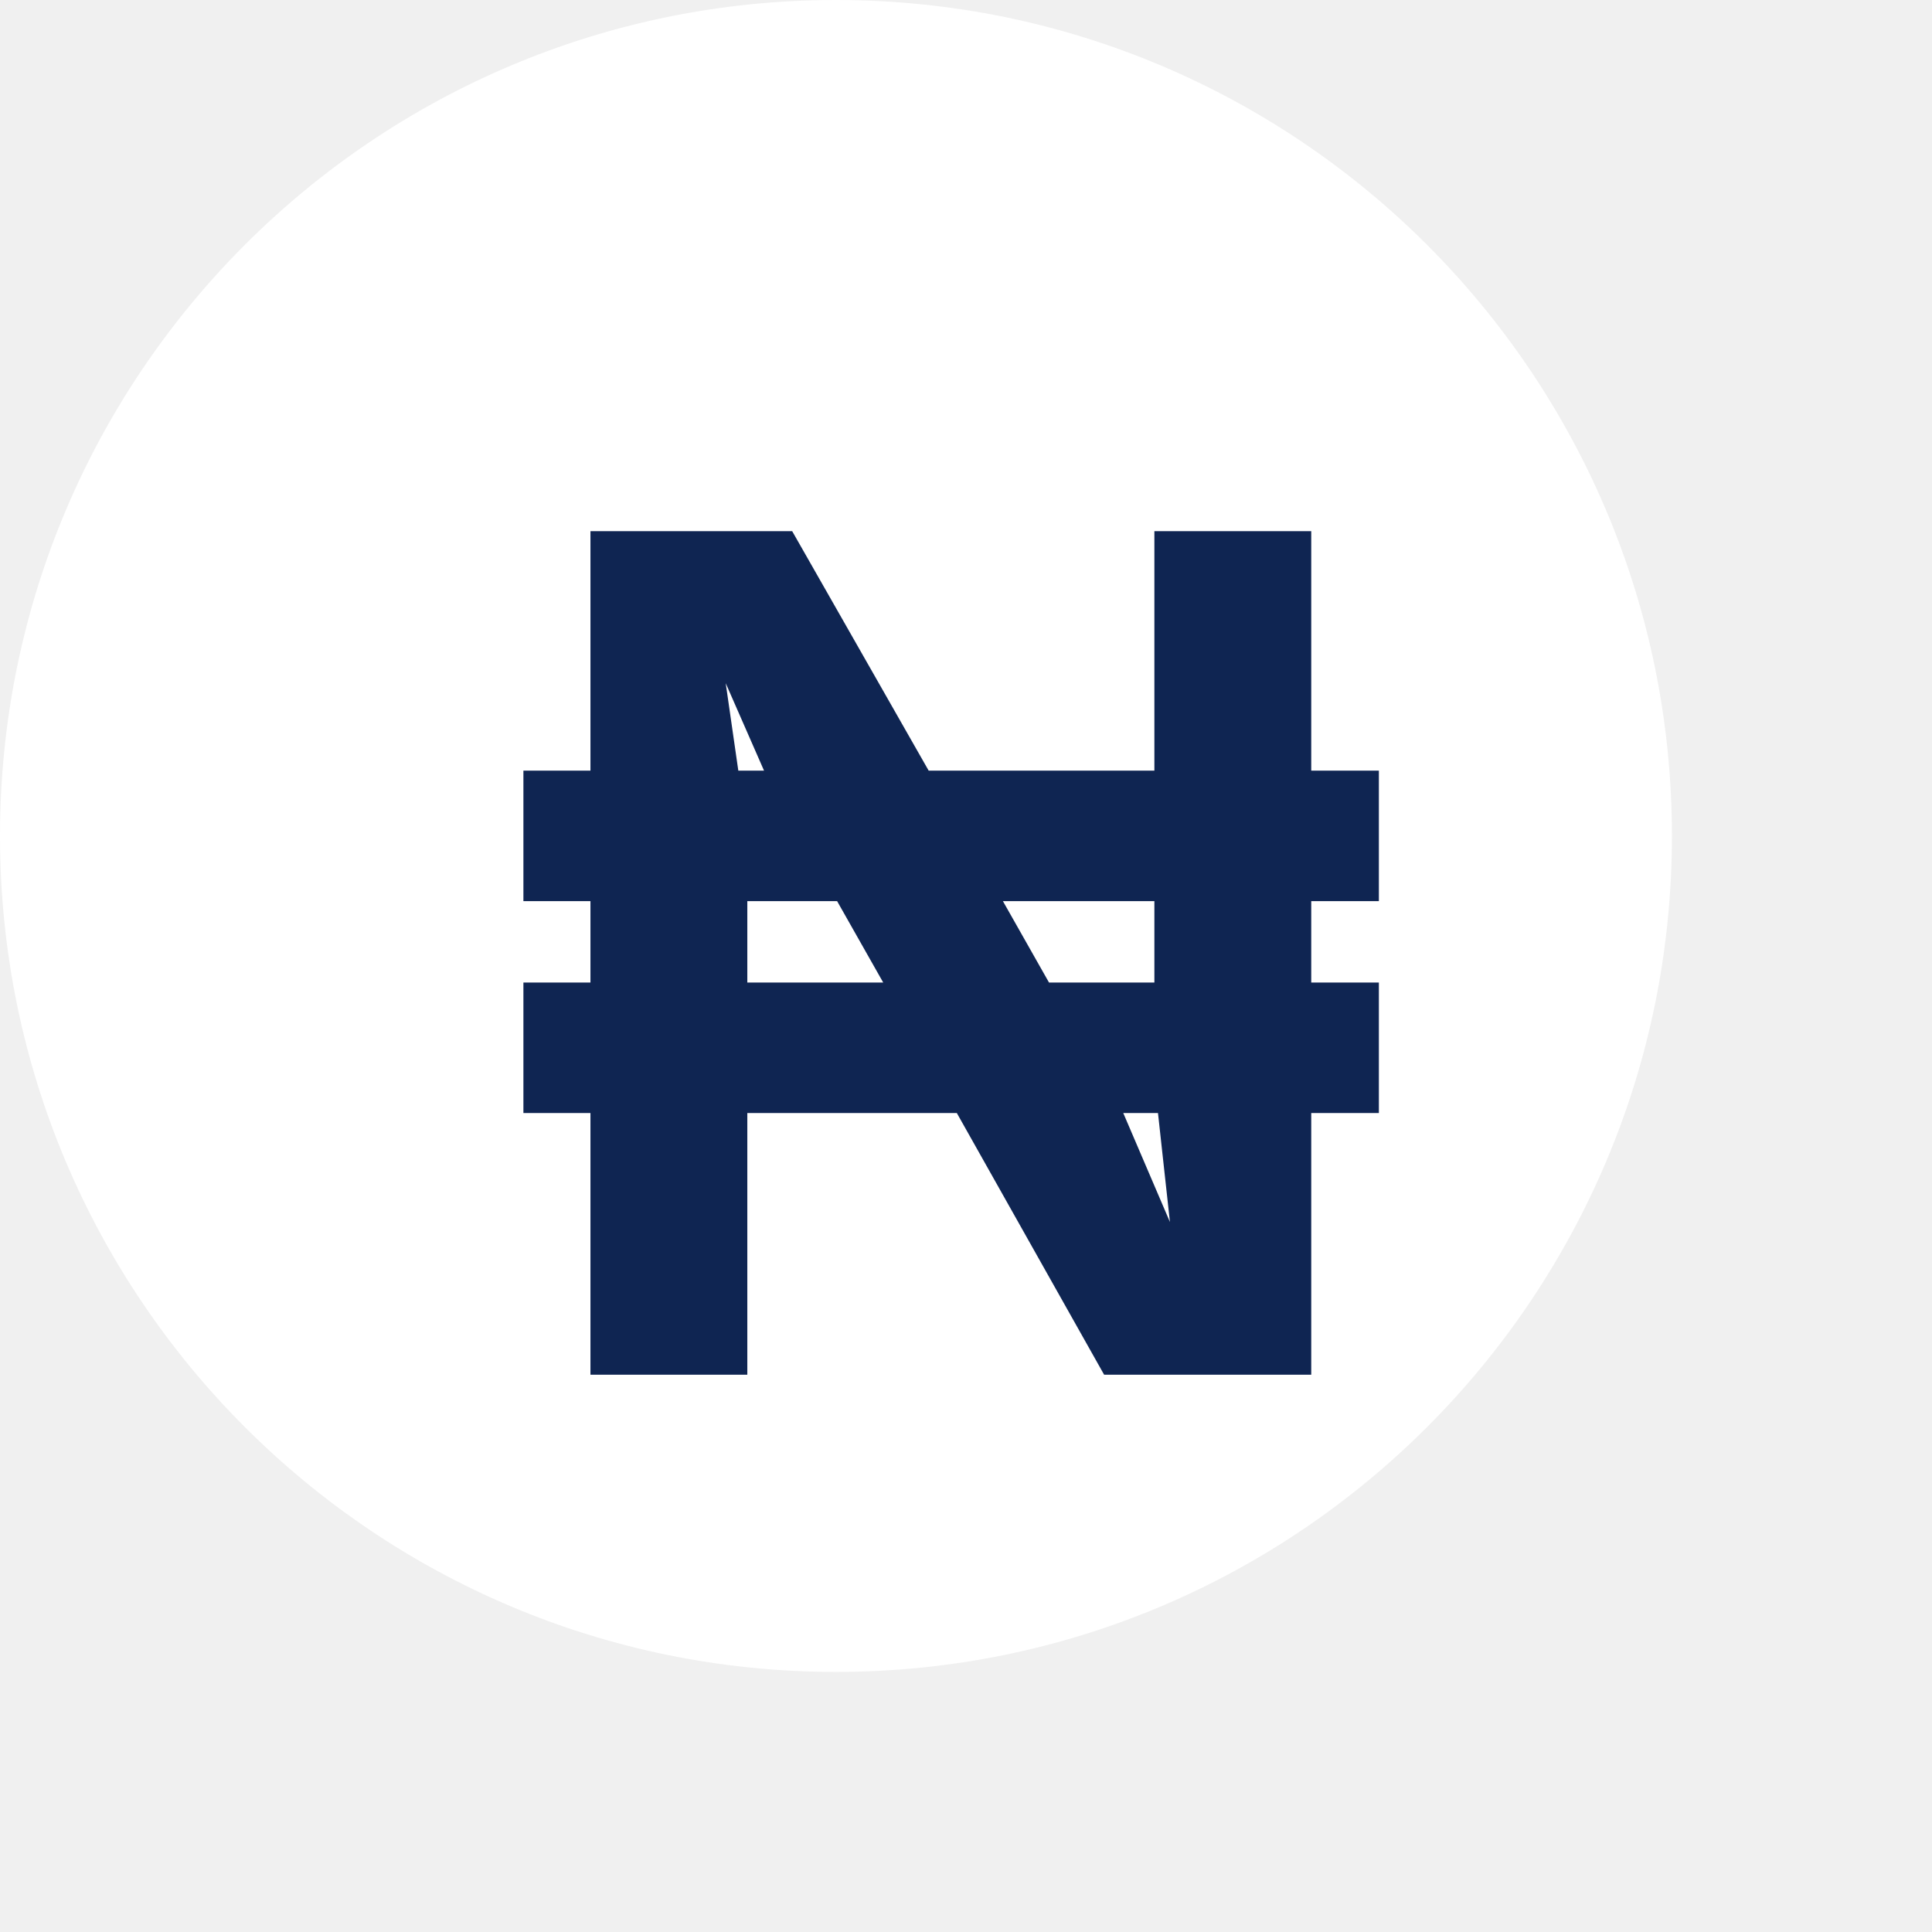
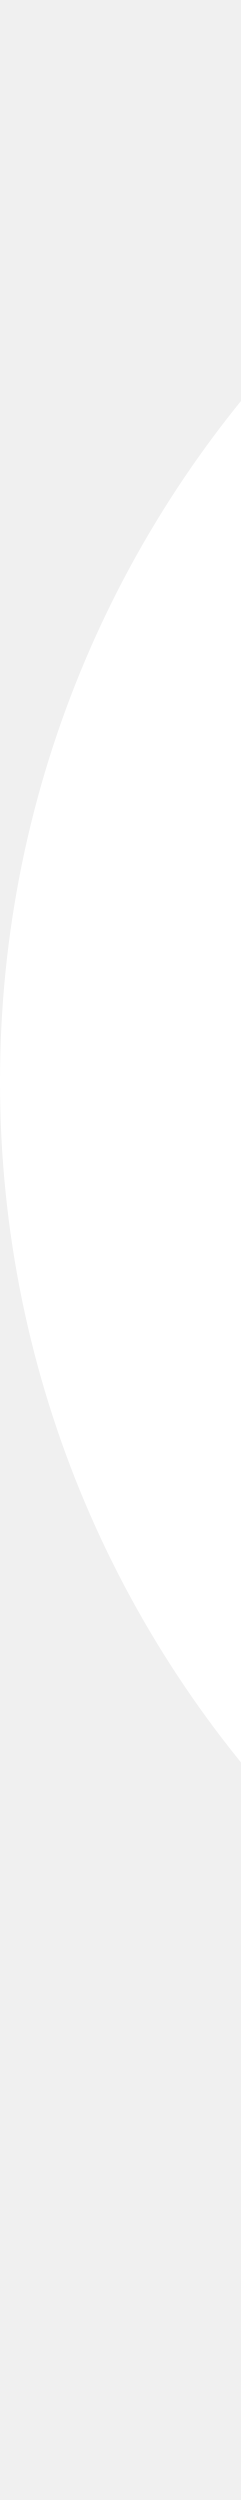
- <svg xmlns="http://www.w3.org/2000/svg" viewBox="0 0 520 520">
+ <svg xmlns="http://www.w3.org/2000/svg" viewBox="0 0 50 520">
  <rect width="450" height="450" rx="300" fill="#ffffff" />
  <text x="256" y="370" font-family="Arial Black, Arial, sans-serif" fill="#0f2552" font-size="330" font-weight="1000" padding-bottom="200" text-anchor="middle">₦</text>
</svg>
